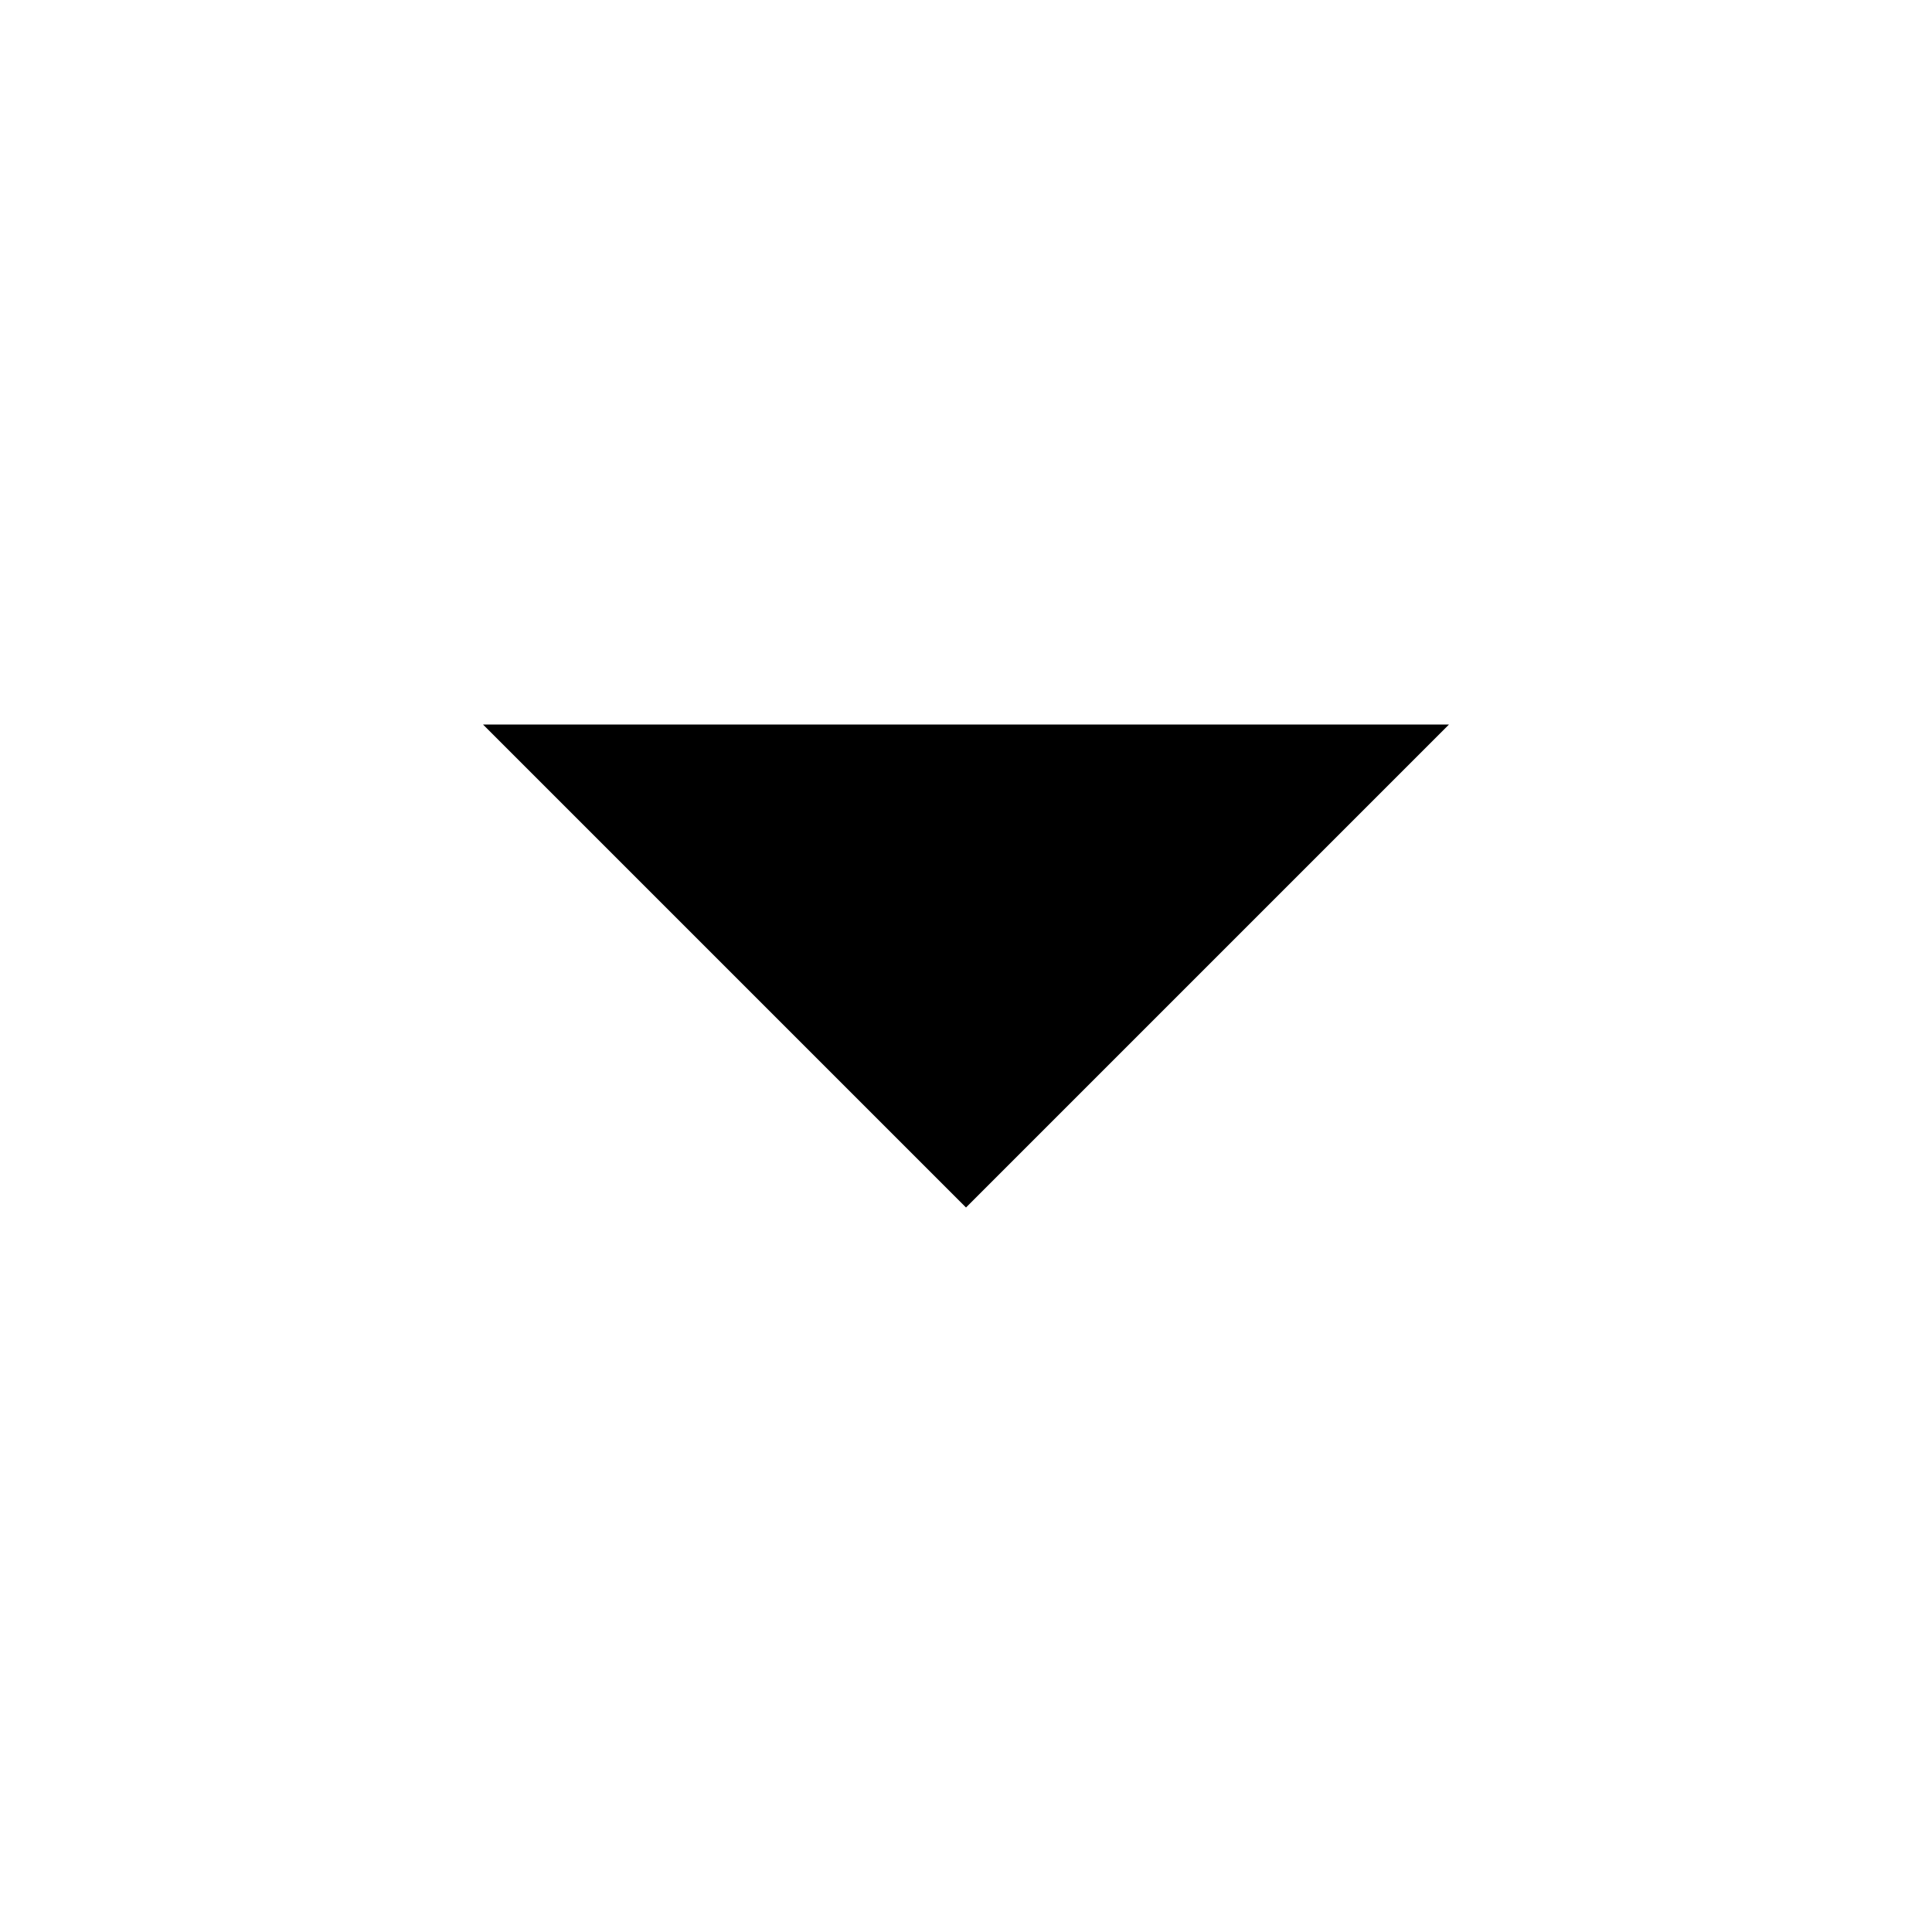
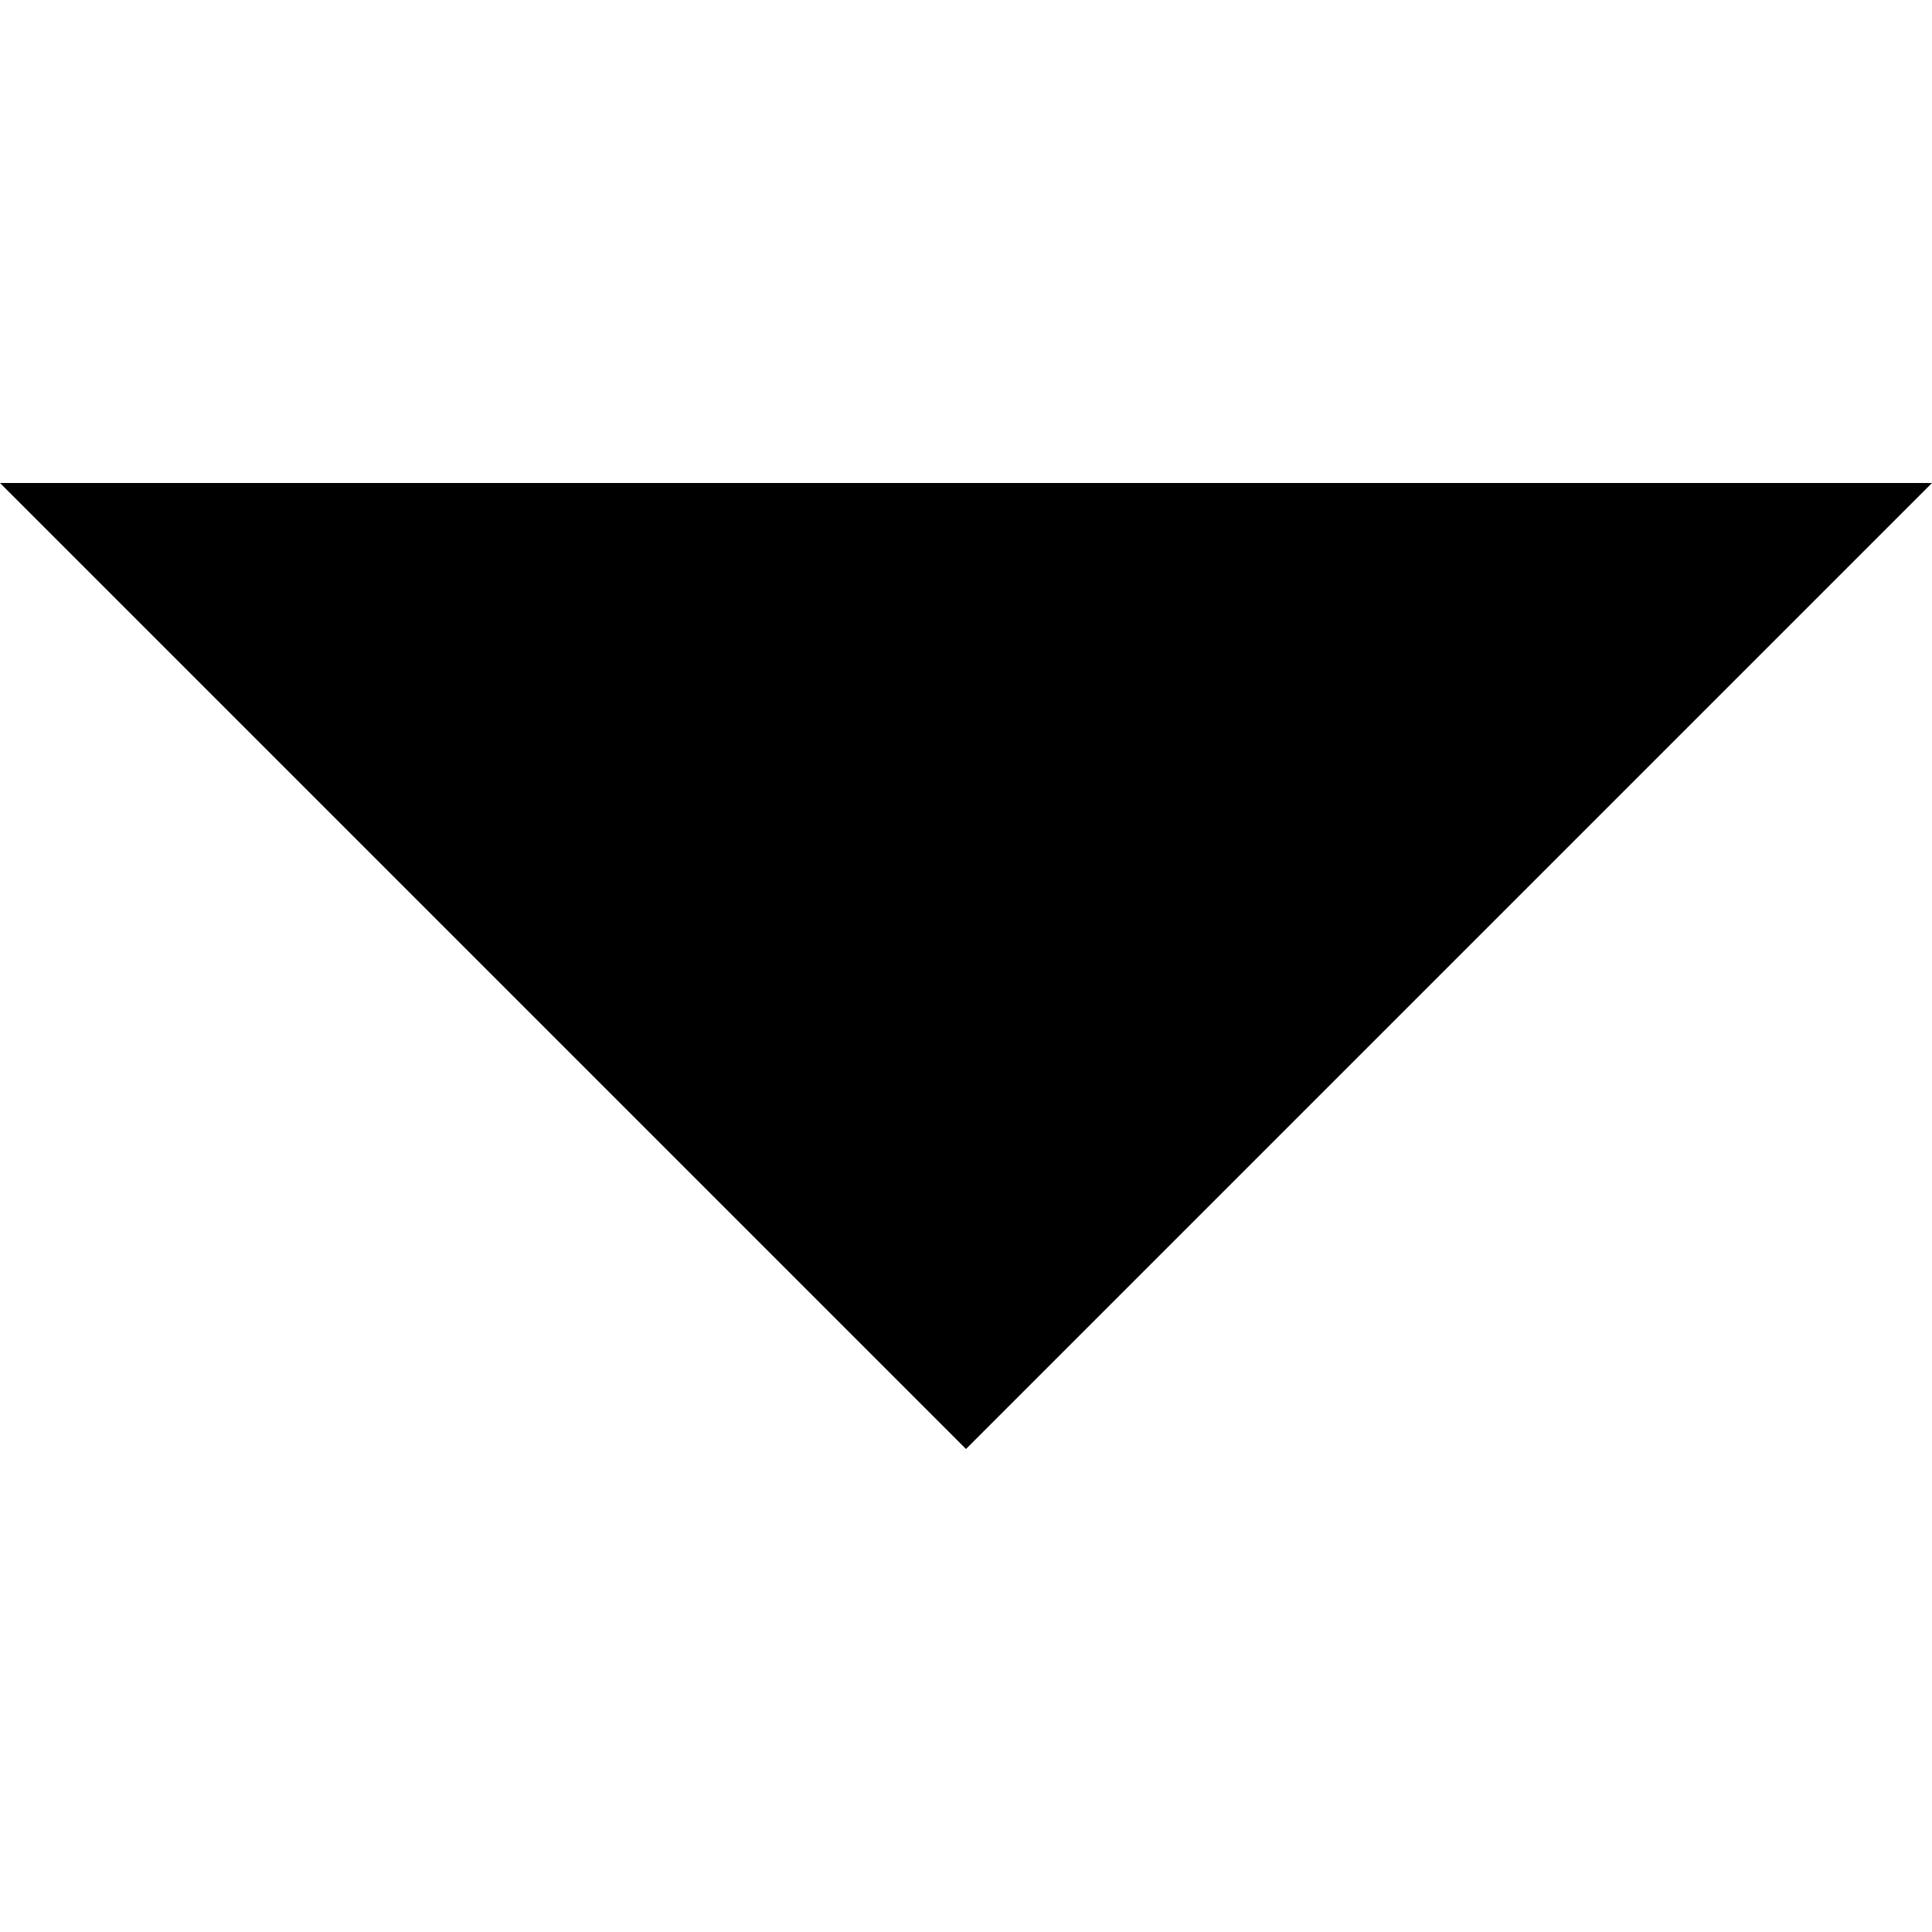
- <svg xmlns="http://www.w3.org/2000/svg" version="1.1" x="0px" y="0px" width="512px" height="512px" viewBox="0 0 512 512" enable-background="new 0 0 512 512" xml:space="preserve">
+ <svg xmlns="http://www.w3.org/2000/svg" version="1.1" x="0px" y="0px" width="512px" height="512px" viewBox="128 128 256 256" enable-background="new 0 0 512 512" xml:space="preserve">
  <g>
    <polygon points="128,192 256,320 384,192  " />
  </g>
</svg>
